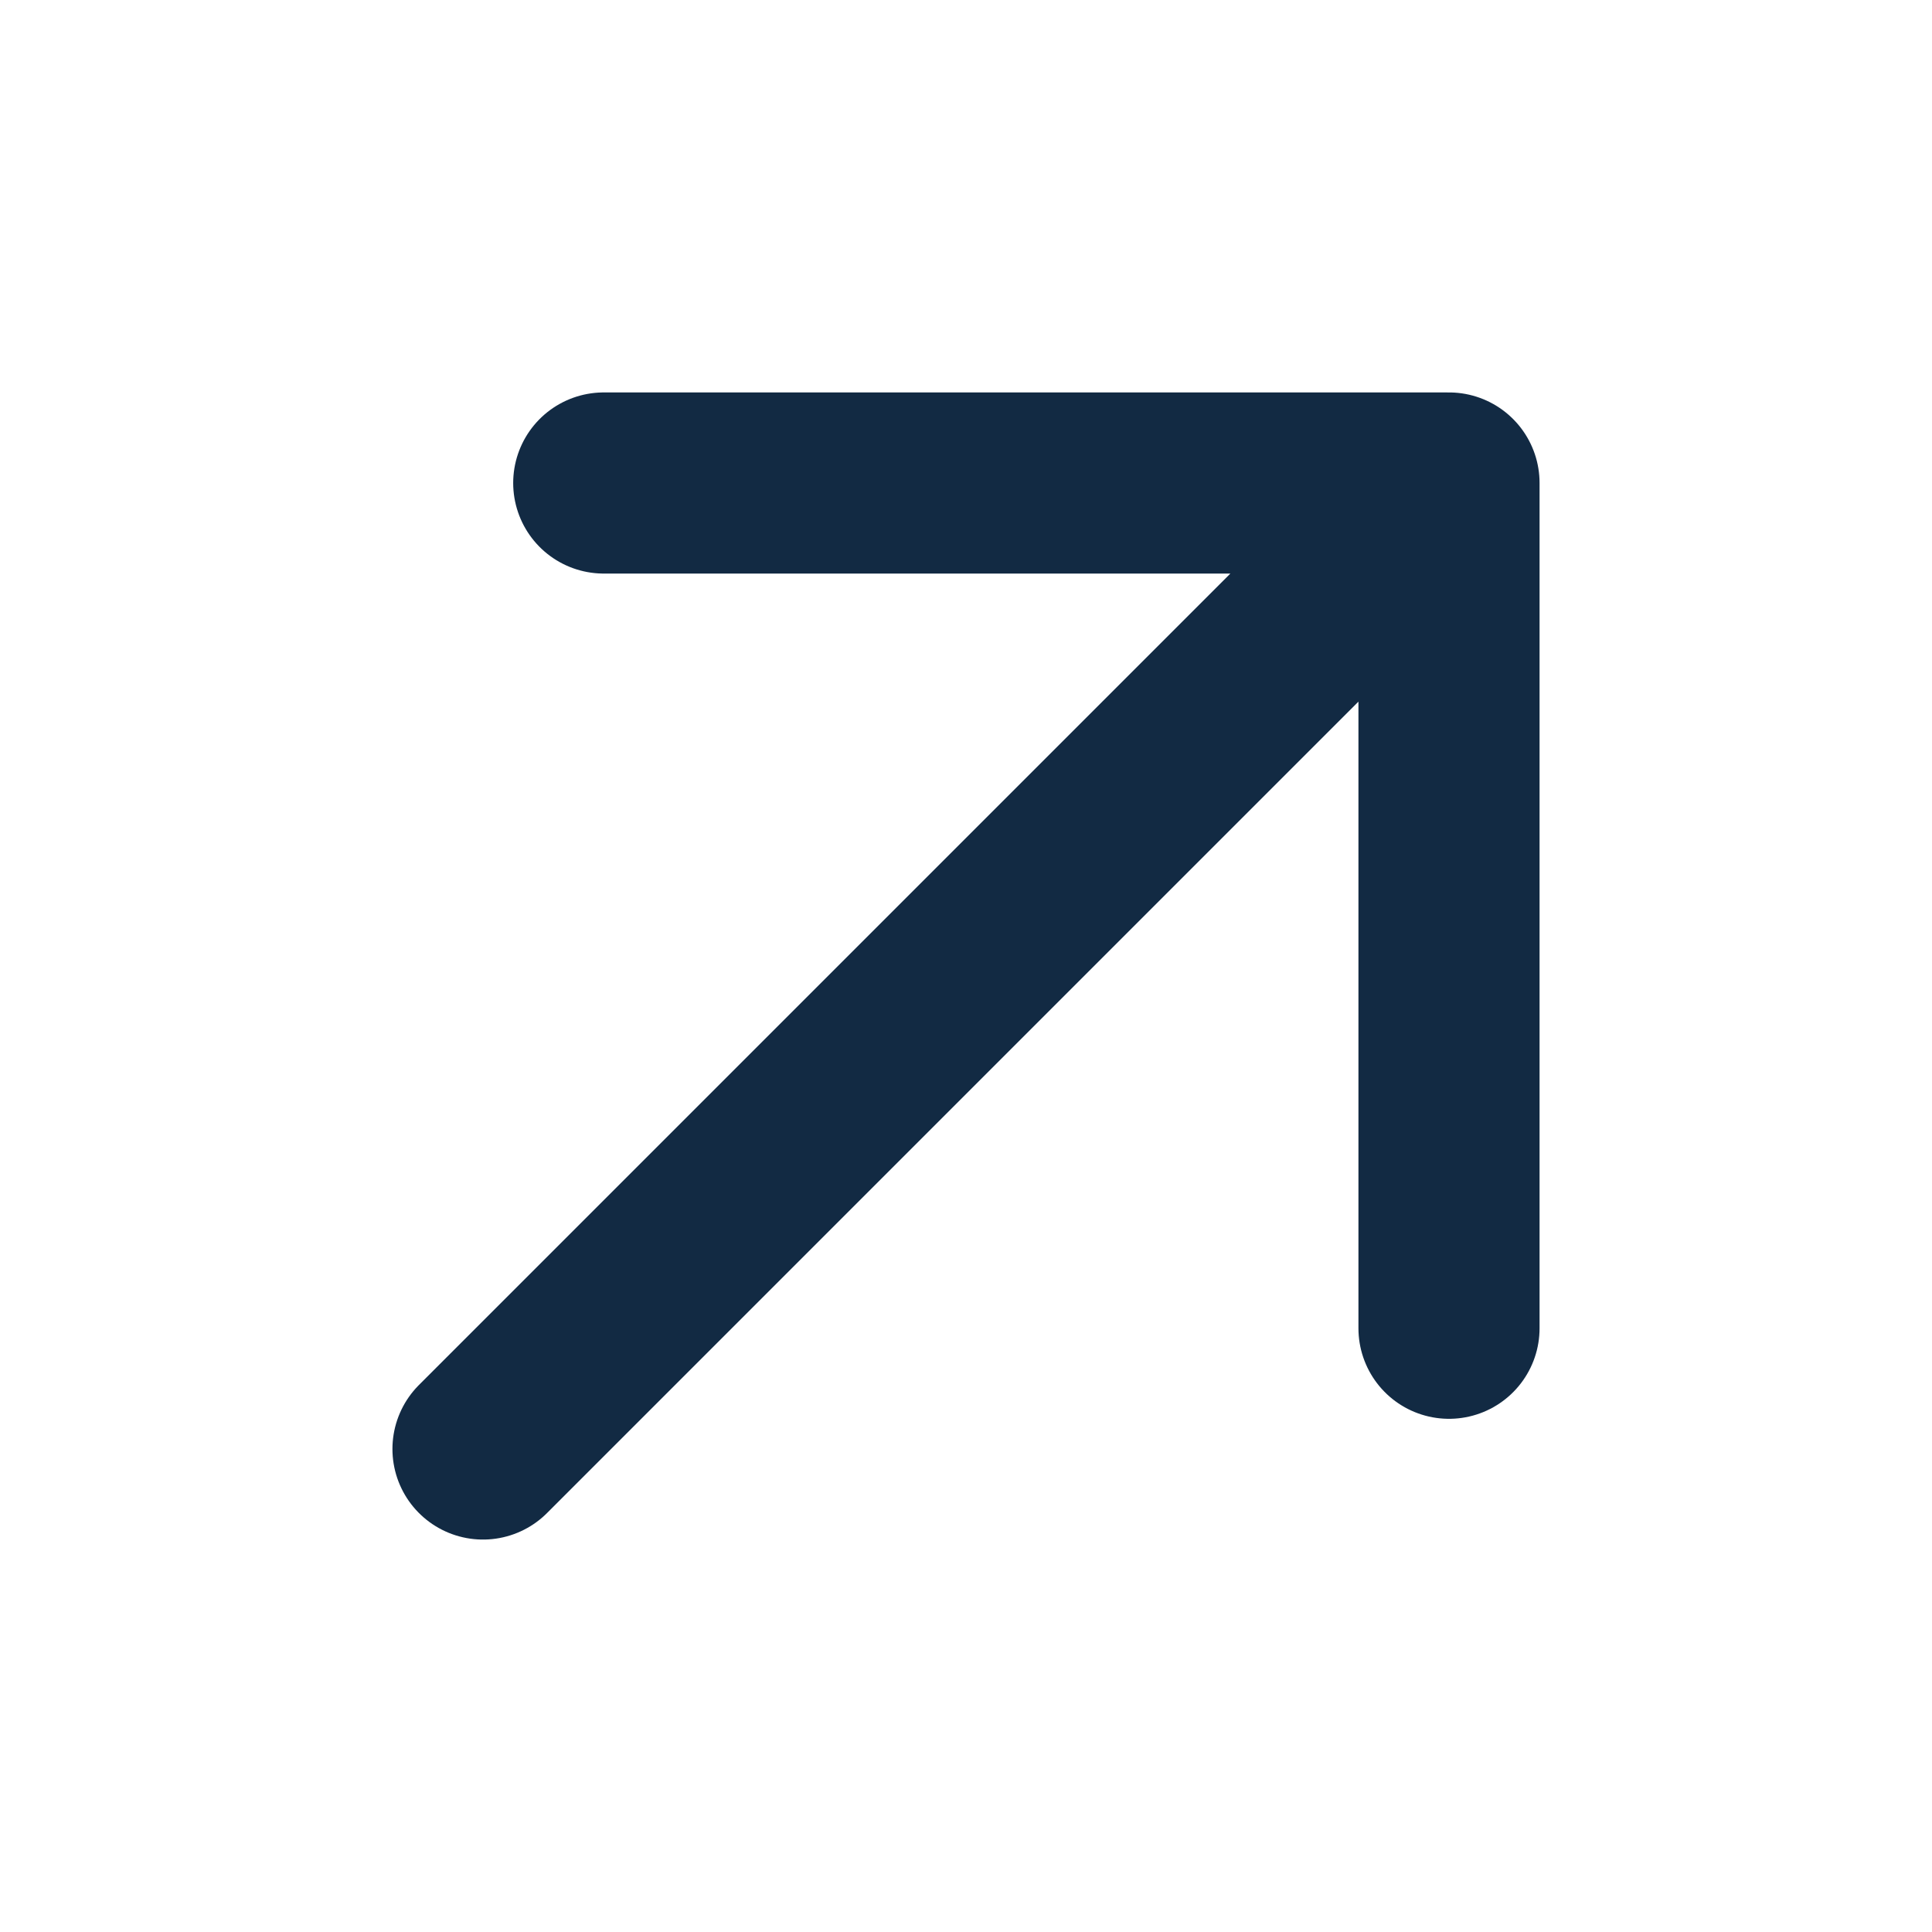
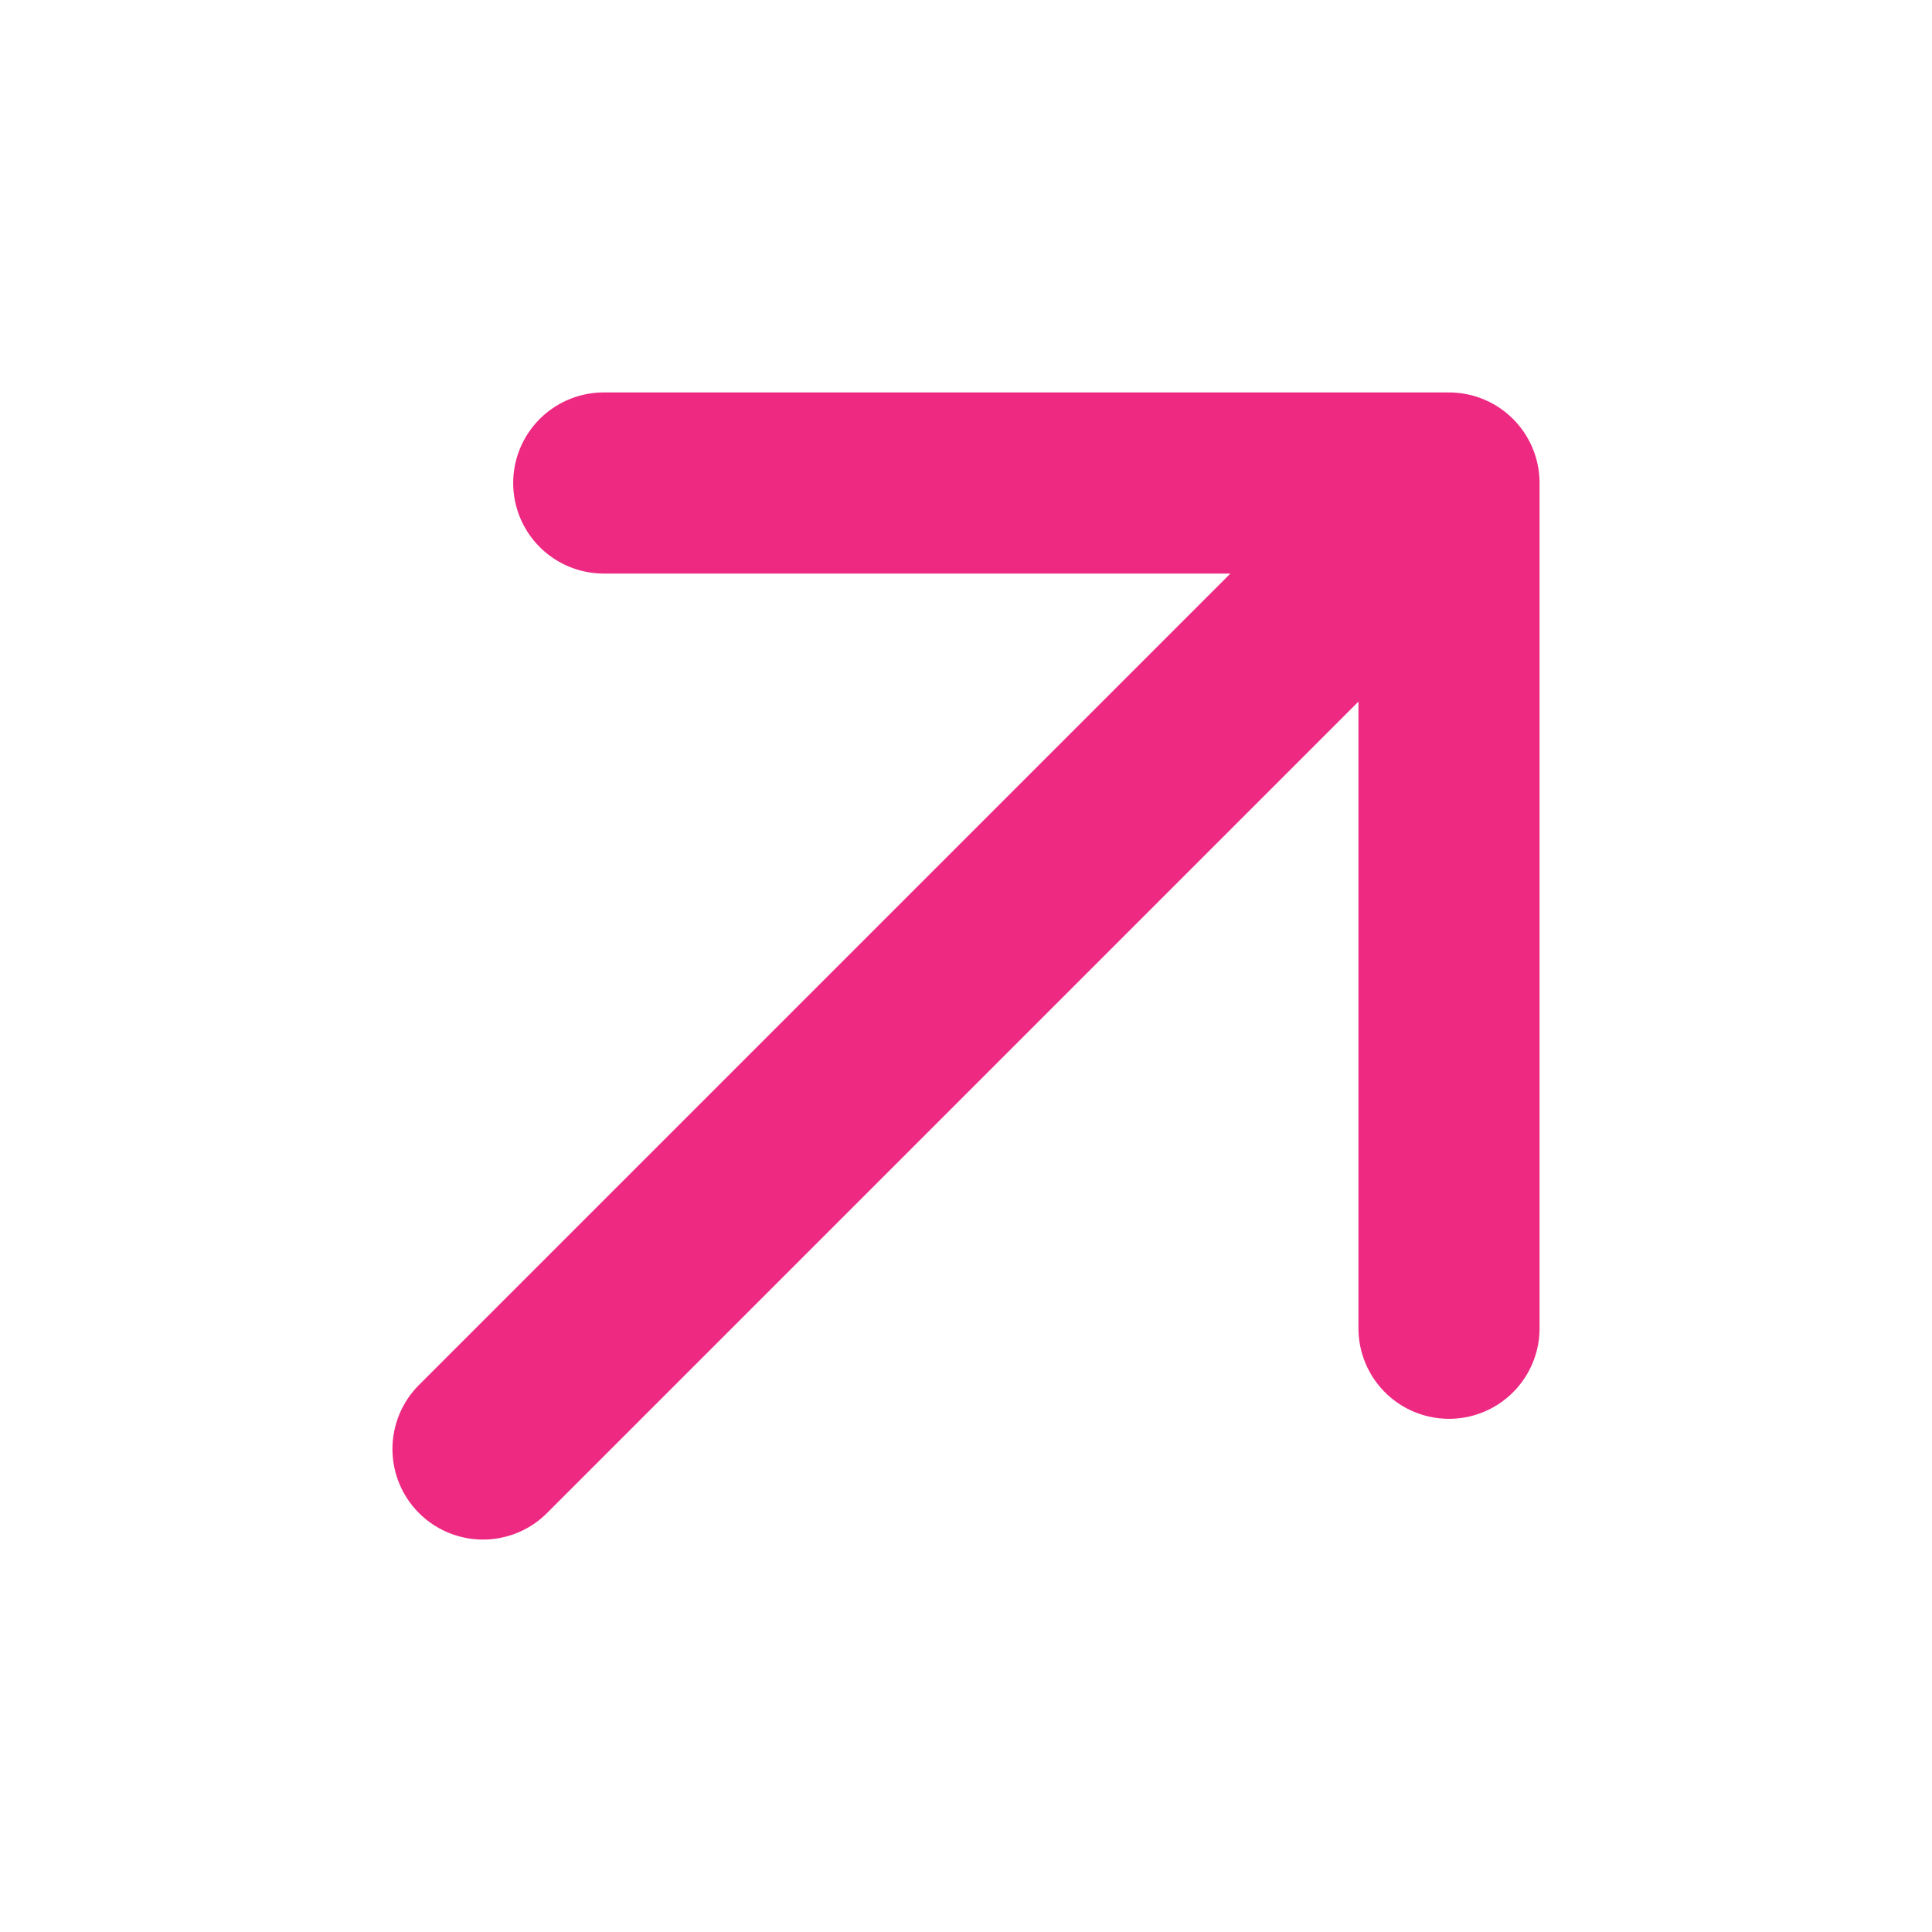
<svg xmlns="http://www.w3.org/2000/svg" width="16" height="16" viewBox="0 0 16 16" fill="none">
-   <path d="M4 12L12 4M12 4H5M12 4V11" stroke="#122A43" stroke-width="1.5" stroke-linecap="round" stroke-linejoin="round" />
+   <path d="M4 12L12 4M12 4H5M12 4V11" stroke="#EE2982" stroke-width="1.5" stroke-linecap="round" stroke-linejoin="round" />
</svg>
